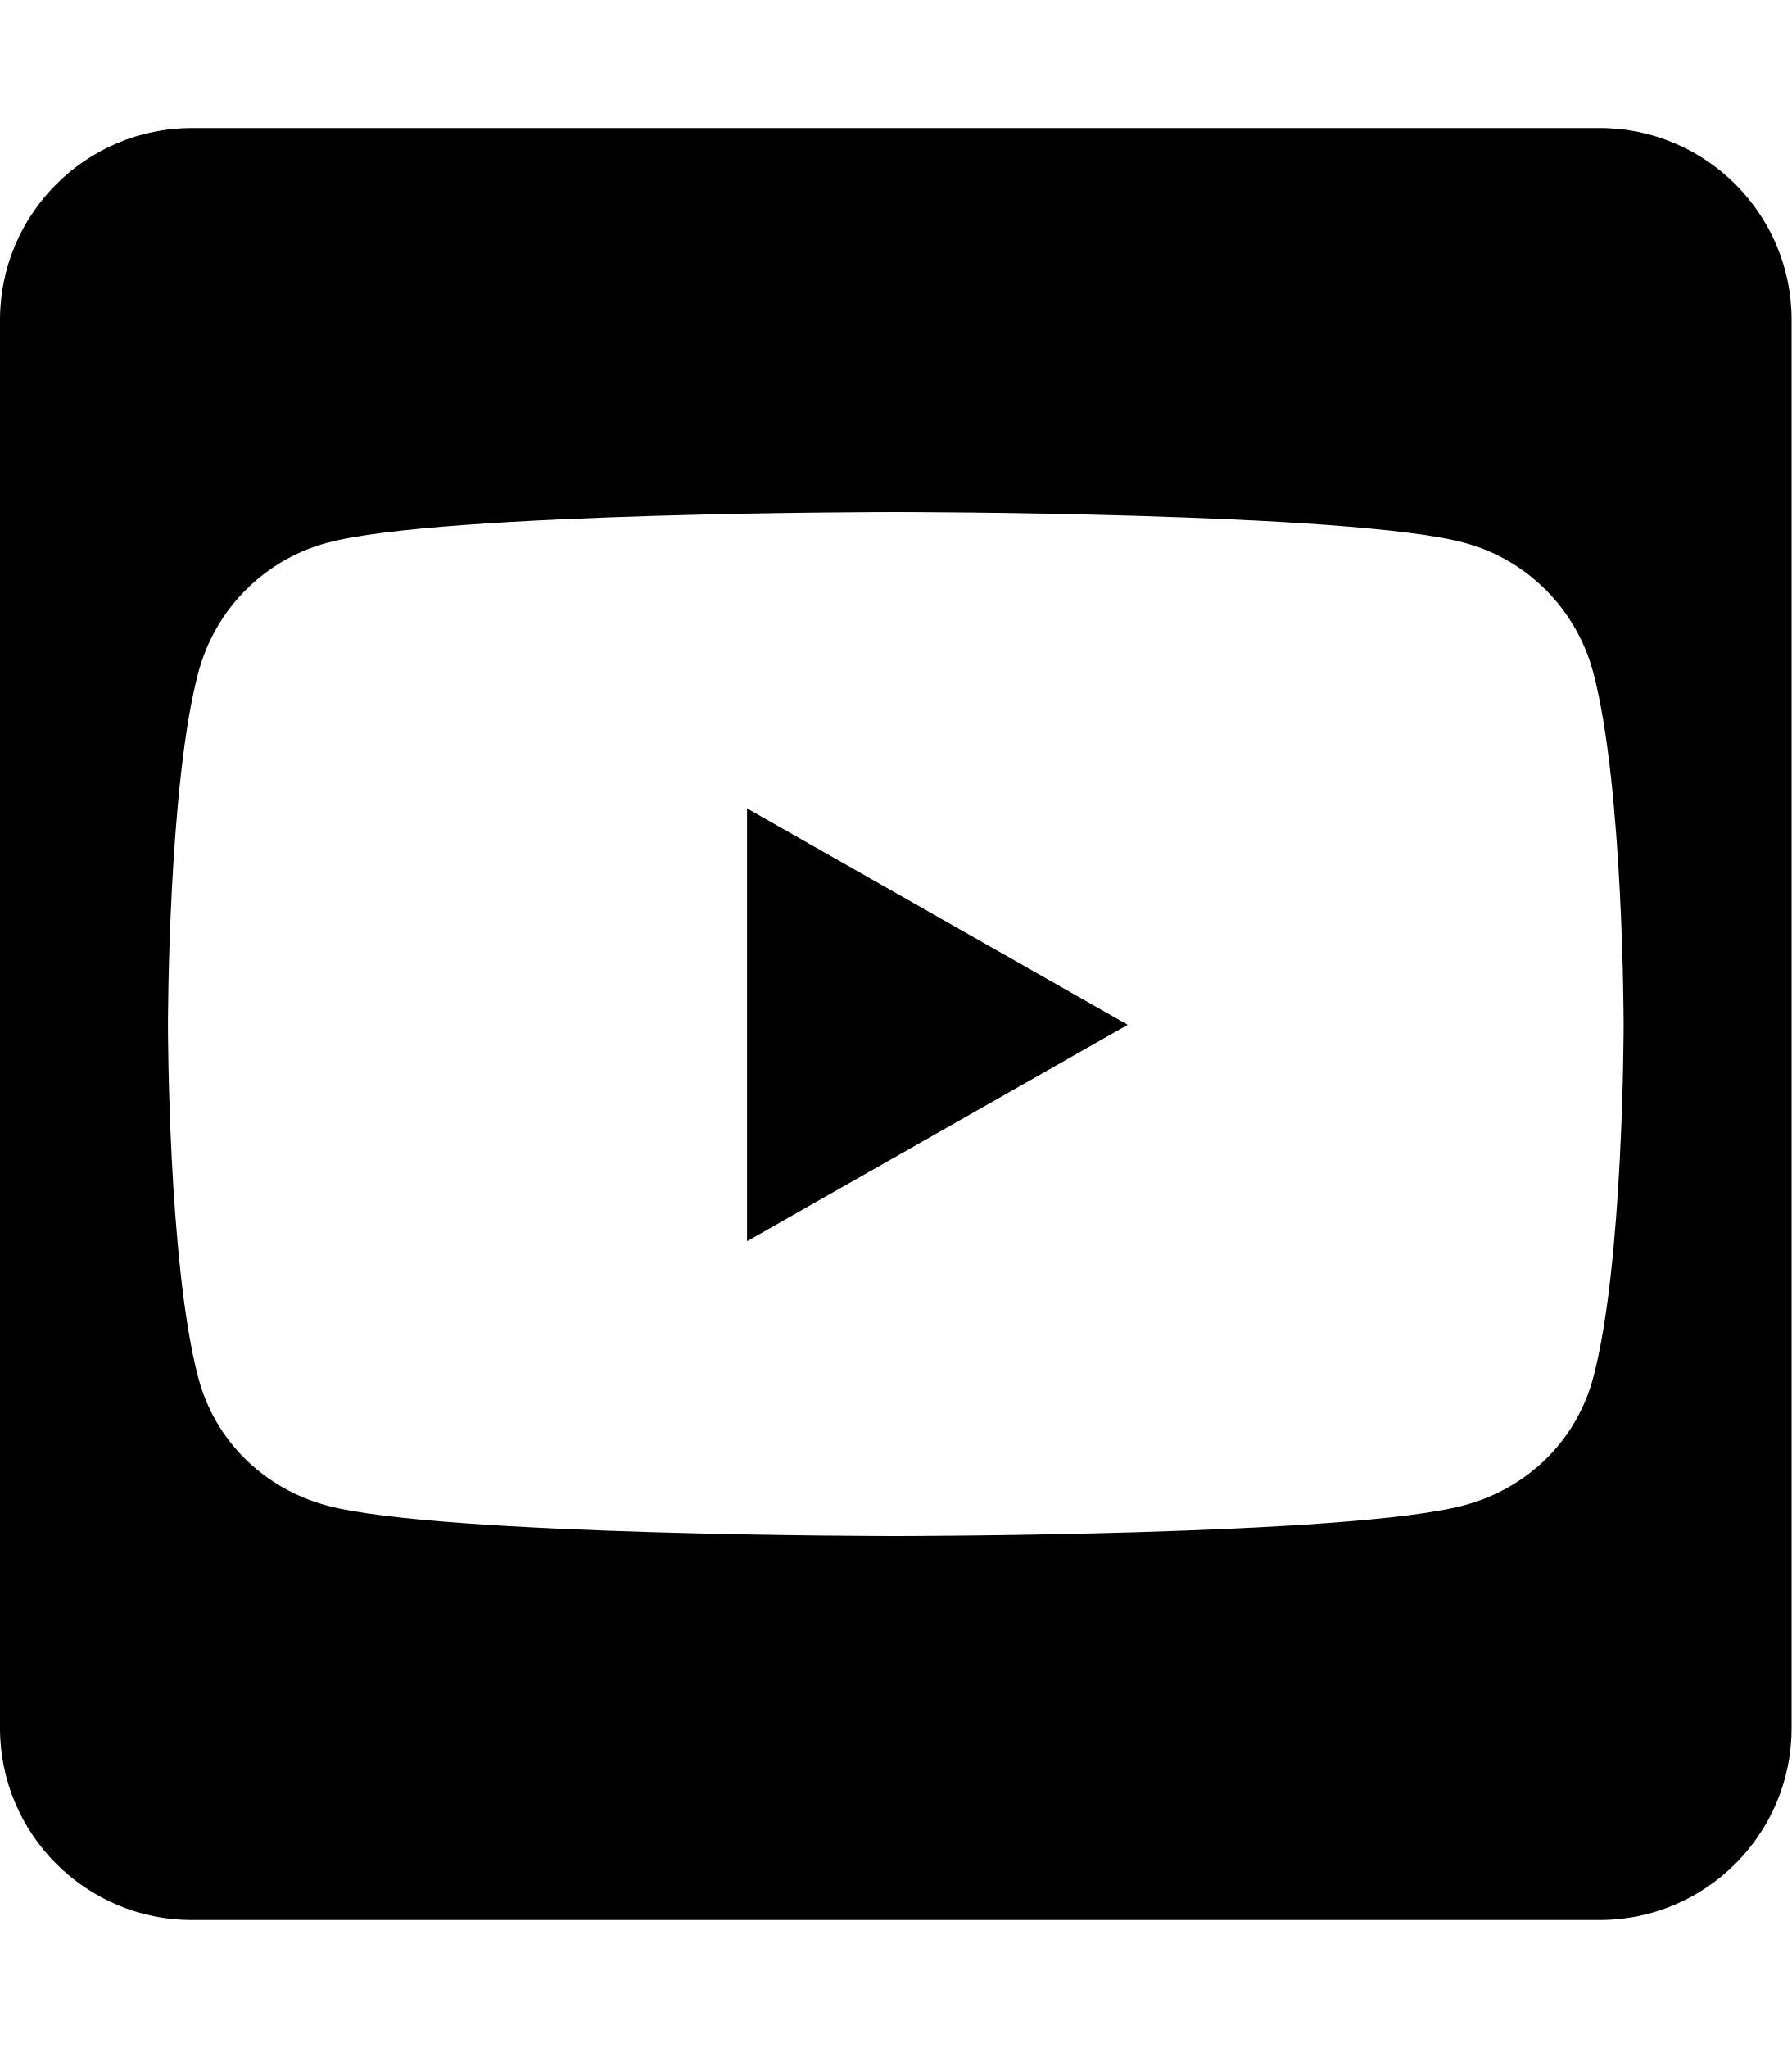
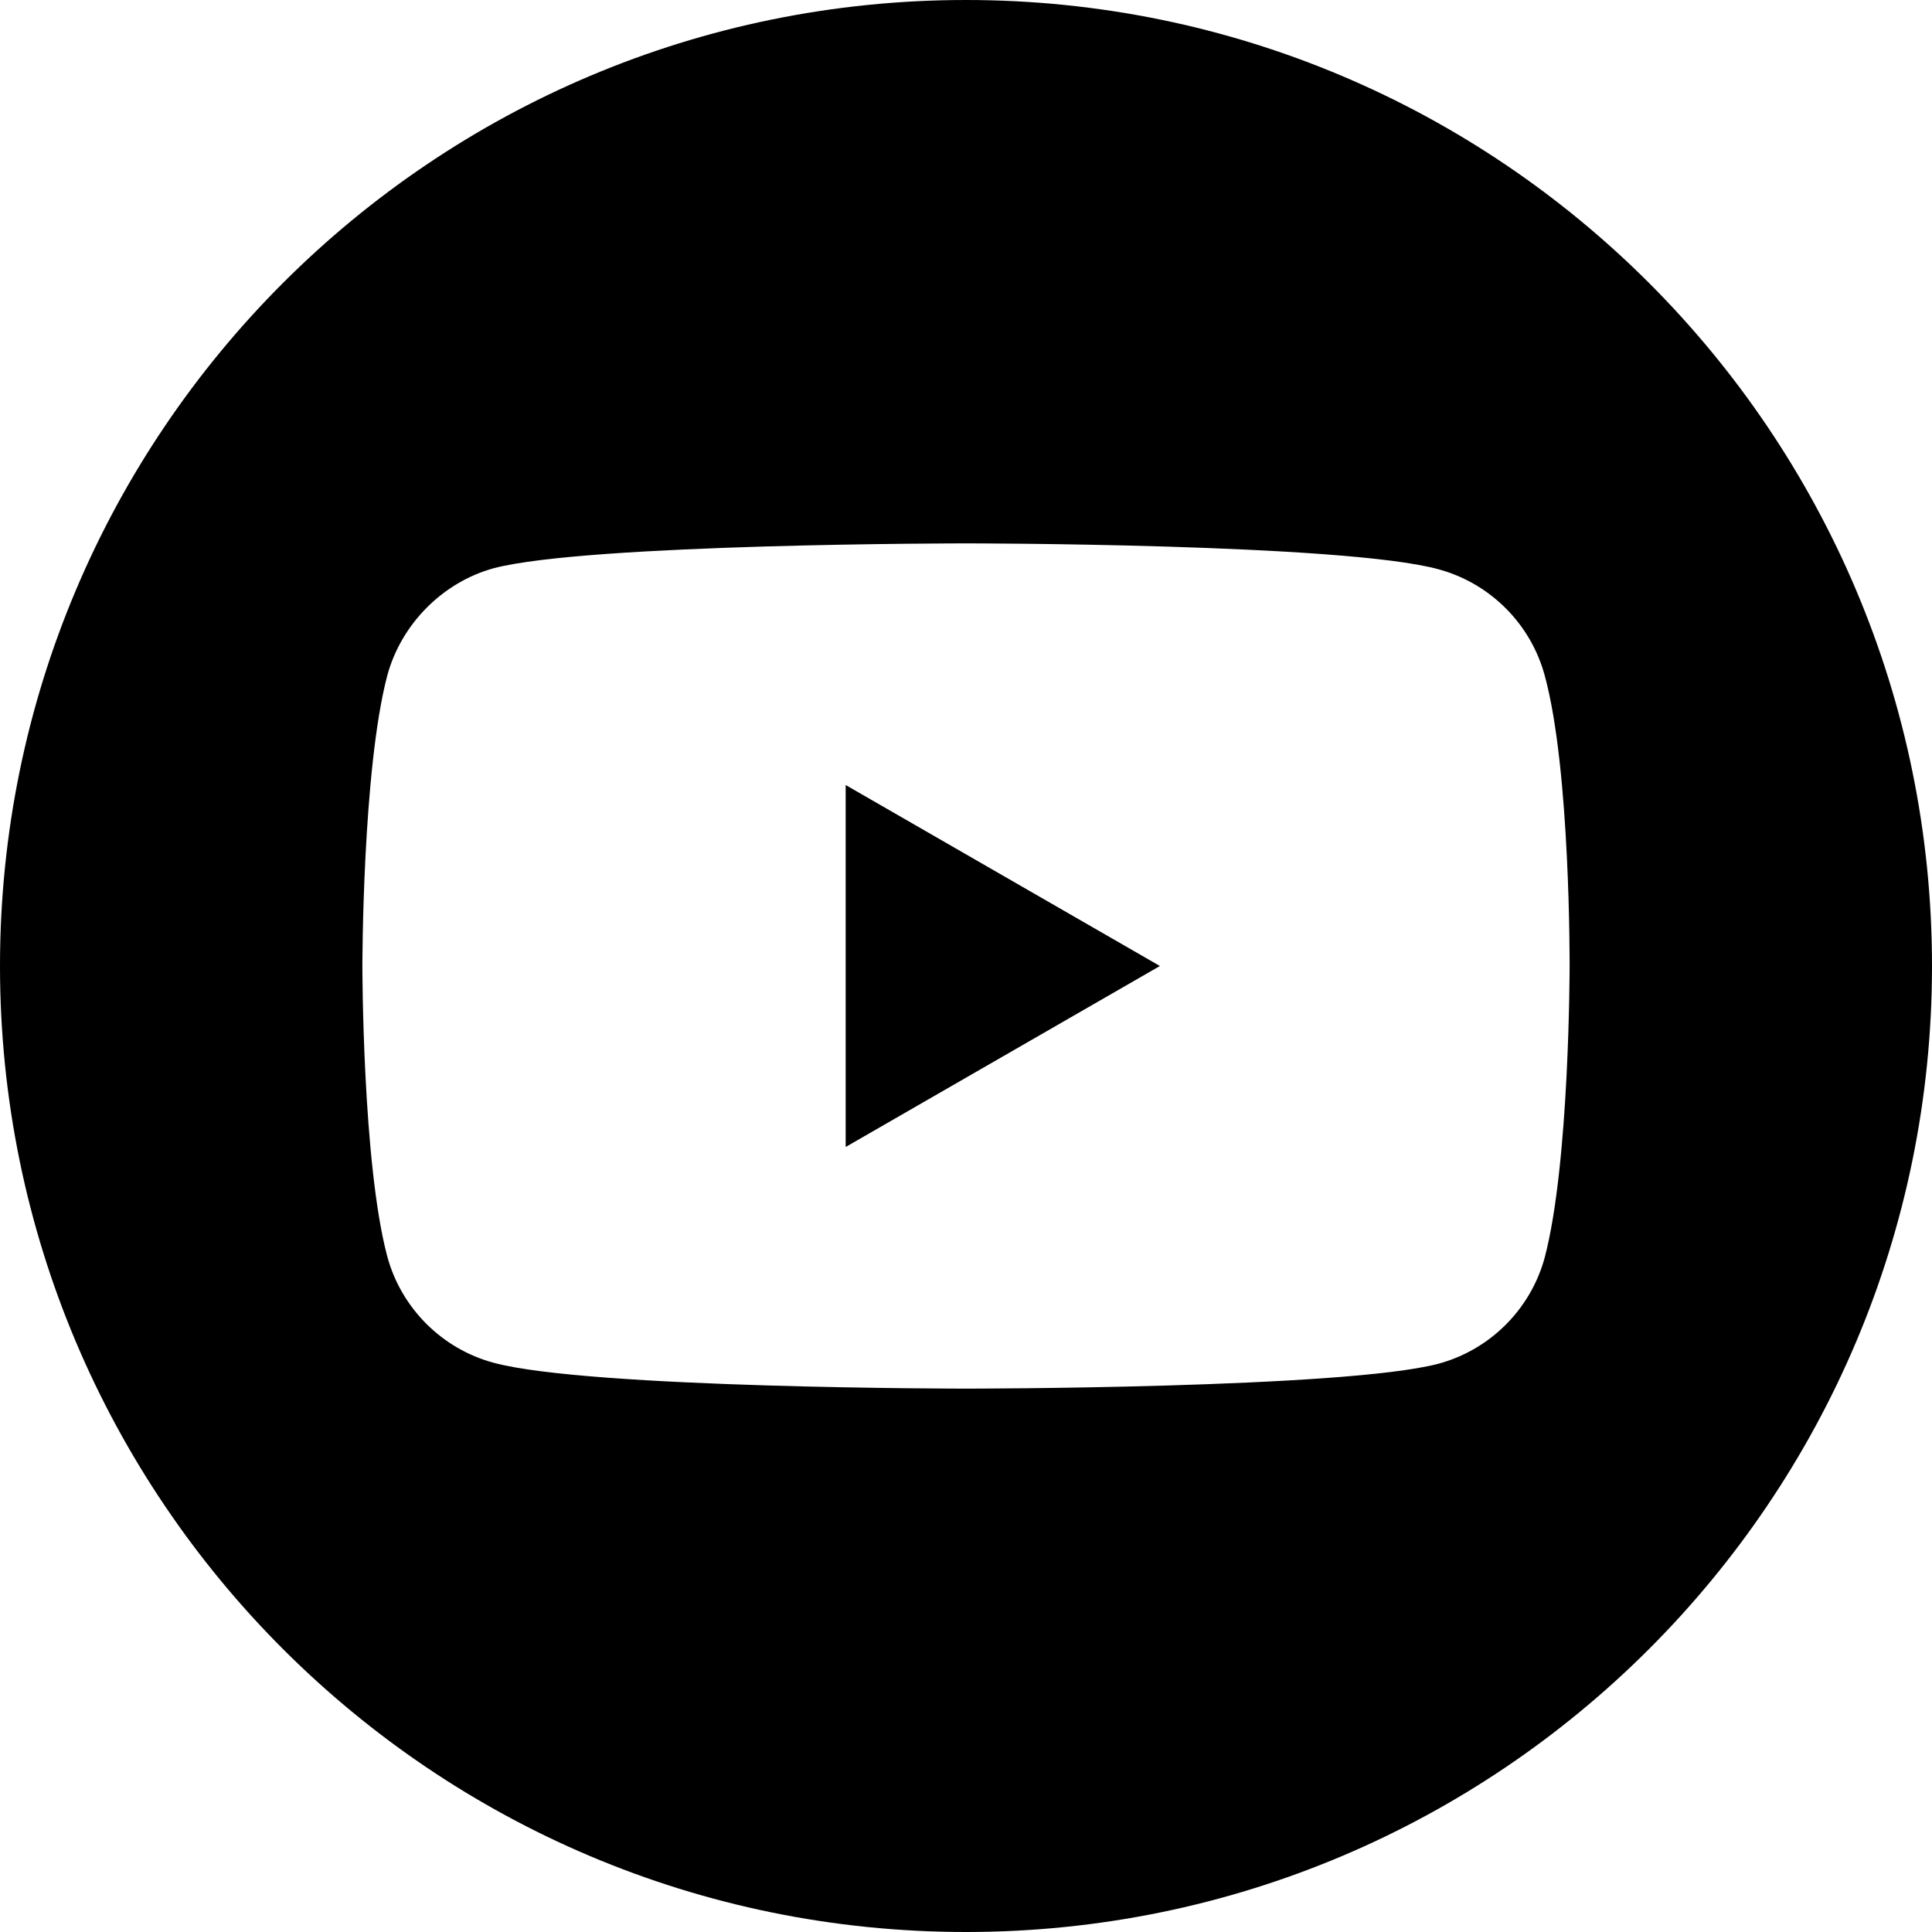
- <svg xmlns="http://www.w3.org/2000/svg" aria-hidden="true" focusable="false" data-prefix="fab" data-icon="youtube-square" class="svg-inline--fa fa-youtube-square fa-w-14" role="img" viewBox="0 0 448 512">
-   <path fill="currentColor" d="M186.8 202.1l95.2 54.1-95.2 54.1V202.1zM448 80v352c0 26.5-21.5 48-48 48H48c-26.5 0-48-21.5-48-48V80c0-26.5 21.5-48 48-48h352c26.5 0 48 21.5 48 48zm-42 176.3s0-59.6-7.6-88.2c-4.2-15.8-16.5-28.2-32.2-32.4C337.9 128 224 128 224 128s-113.9 0-142.2 7.7c-15.7 4.2-28 16.6-32.2 32.4-7.6 28.5-7.6 88.2-7.6 88.2s0 59.6 7.6 88.2c4.2 15.8 16.5 27.7 32.2 31.9C110.1 384 224 384 224 384s113.9 0 142.2-7.7c15.7-4.2 28-16.1 32.2-31.9 7.6-28.5 7.6-88.1 7.6-88.1z" />
+ <svg xmlns="http://www.w3.org/2000/svg" height="512pt" viewBox="0 0 512 512" width="512pt">
+   <path d="m224.113 303.961 83.273-47.961-83.273-47.961zm0 0" />
+   <path d="m256 0c-141.363 0-256 114.637-256 256s114.637 256 256 256 256-114.637 256-256-114.637-256-256-256zm159.961 256.262s0 51.918-6.586 76.953c-3.691 13.703-14.496 24.508-28.199 28.195-25.035 6.59-125.176 6.59-125.176 6.59s-99.879 0-125.176-6.852c-13.703-3.688-24.508-14.496-28.199-28.199-6.59-24.77-6.59-76.949-6.59-76.949s0-51.914 6.59-76.949c3.688-13.703 14.758-24.773 28.199-28.461 25.035-6.59 125.176-6.59 125.176-6.59s100.141 0 125.176 6.852c13.703 3.688 24.508 14.496 28.199 28.199 6.852 25.035 6.586 77.211 6.586 77.211zm0 0" />
</svg>
